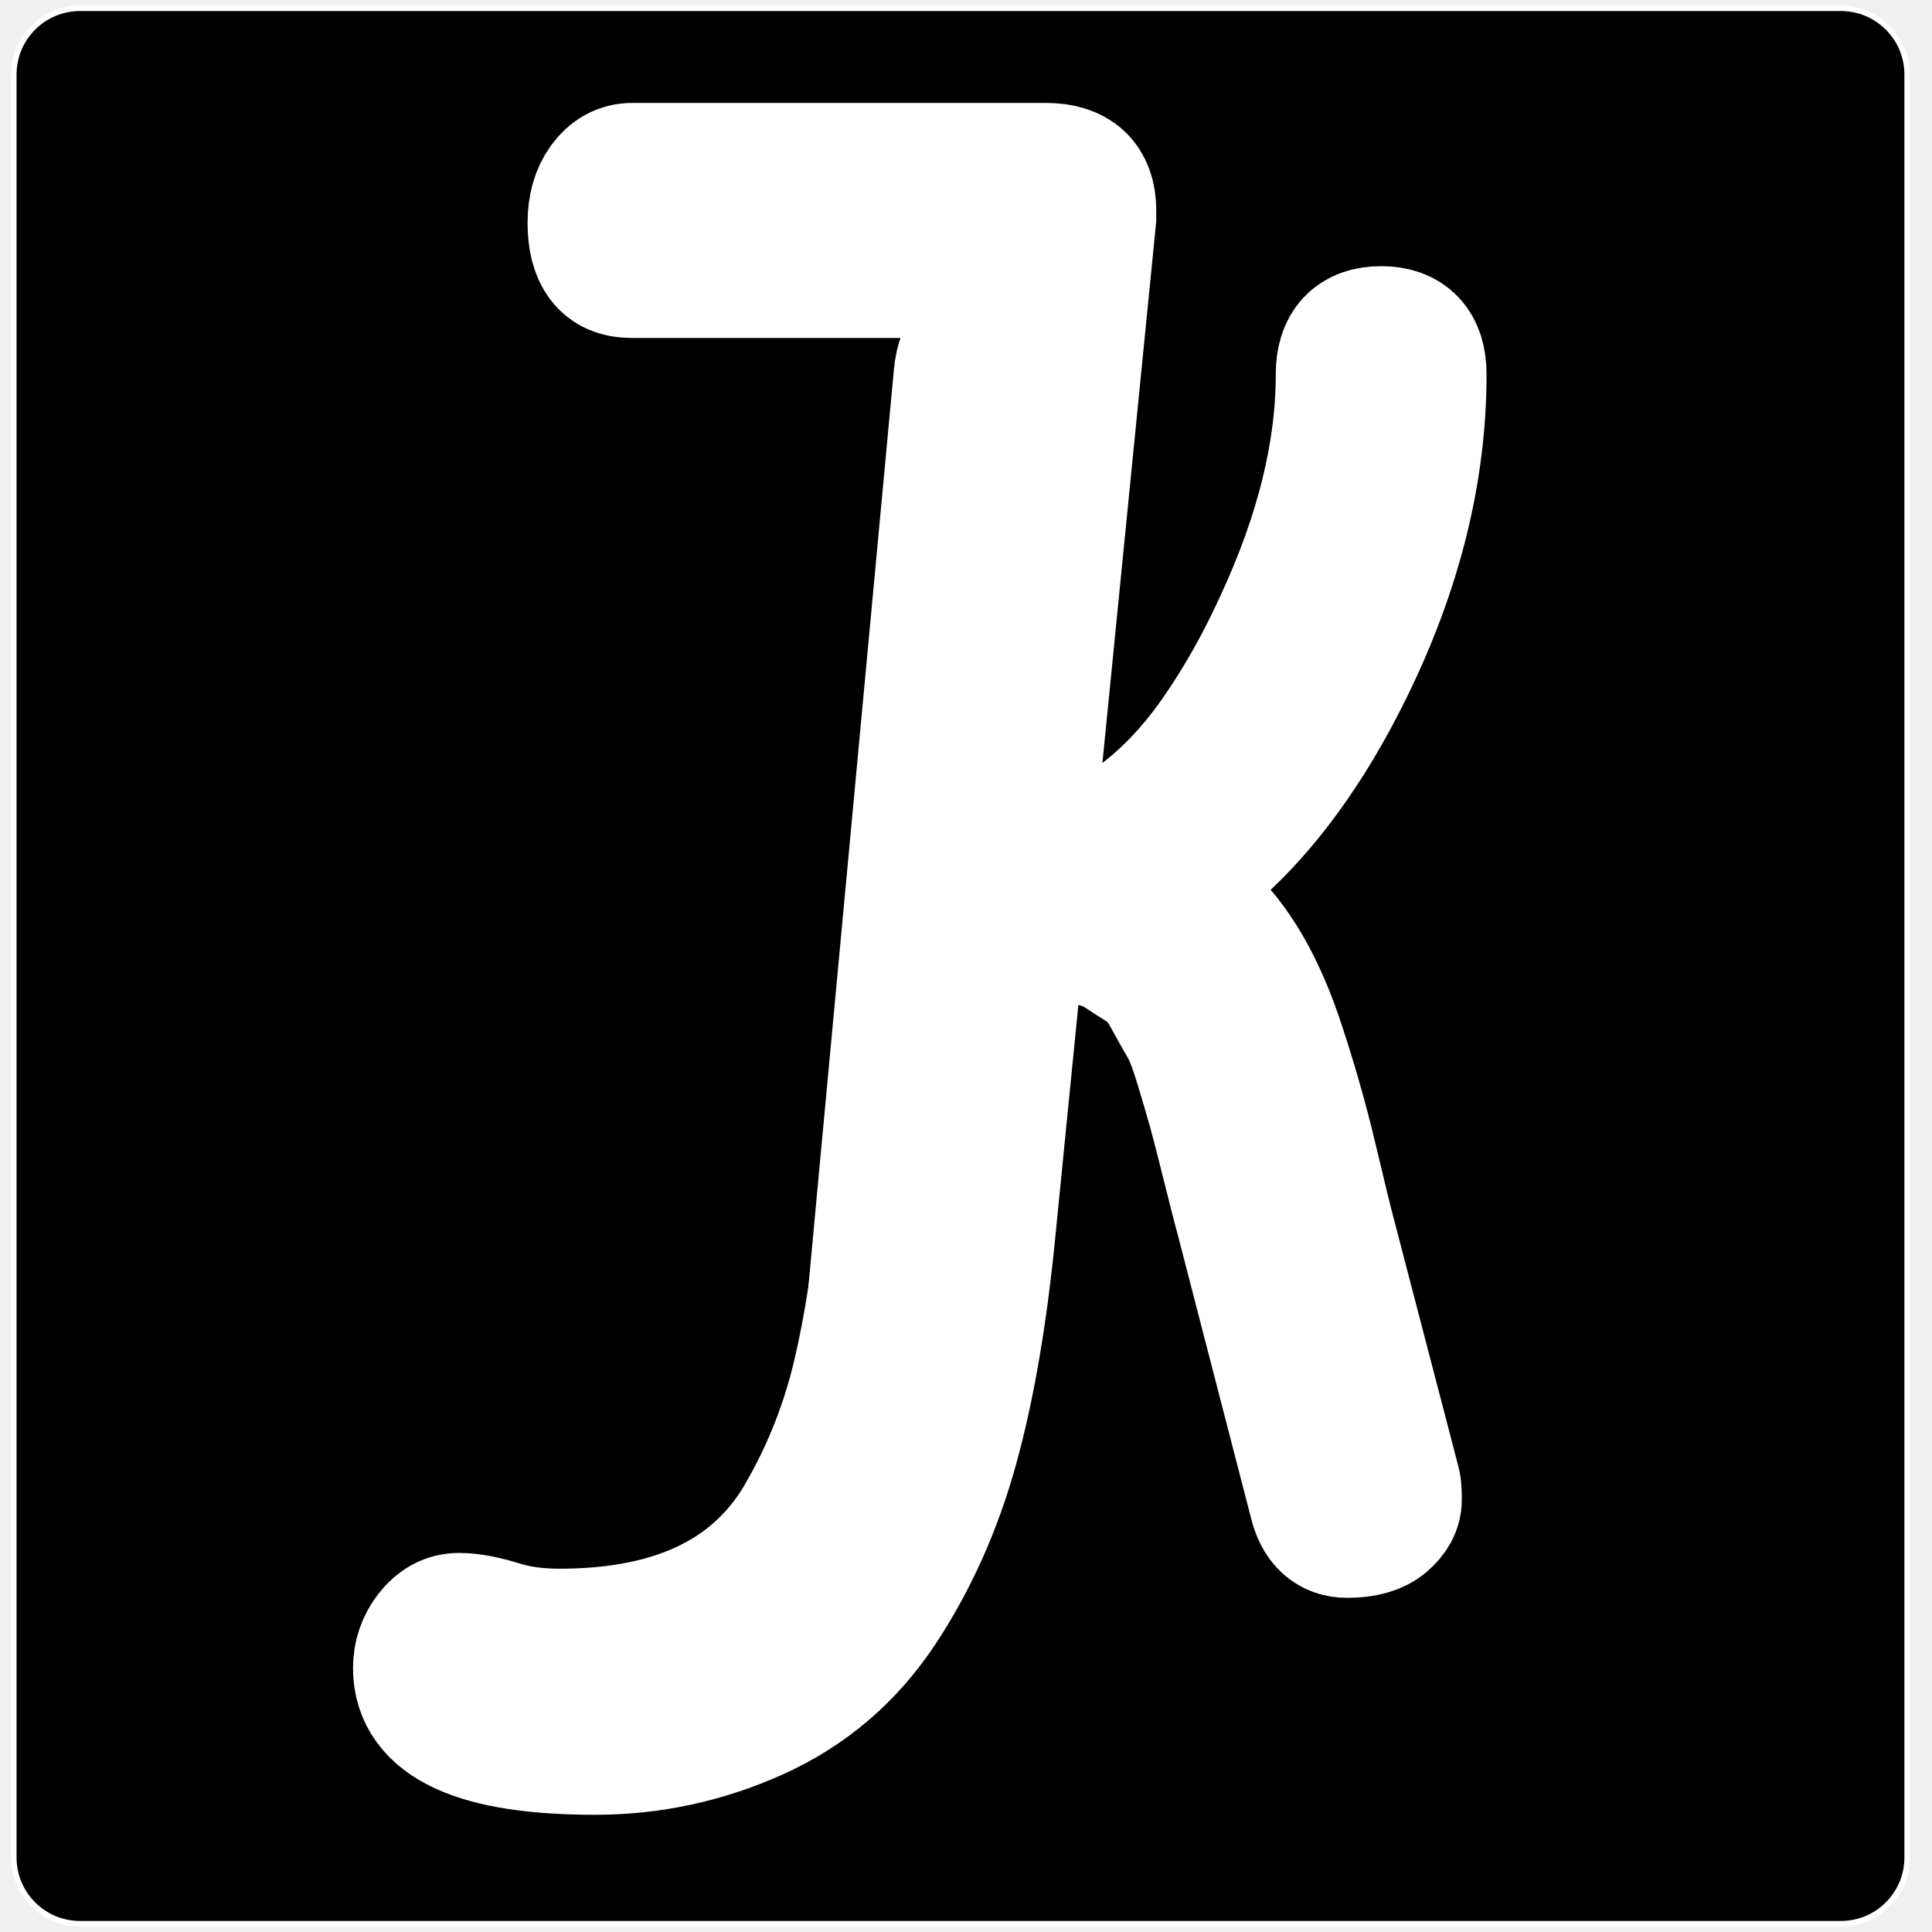
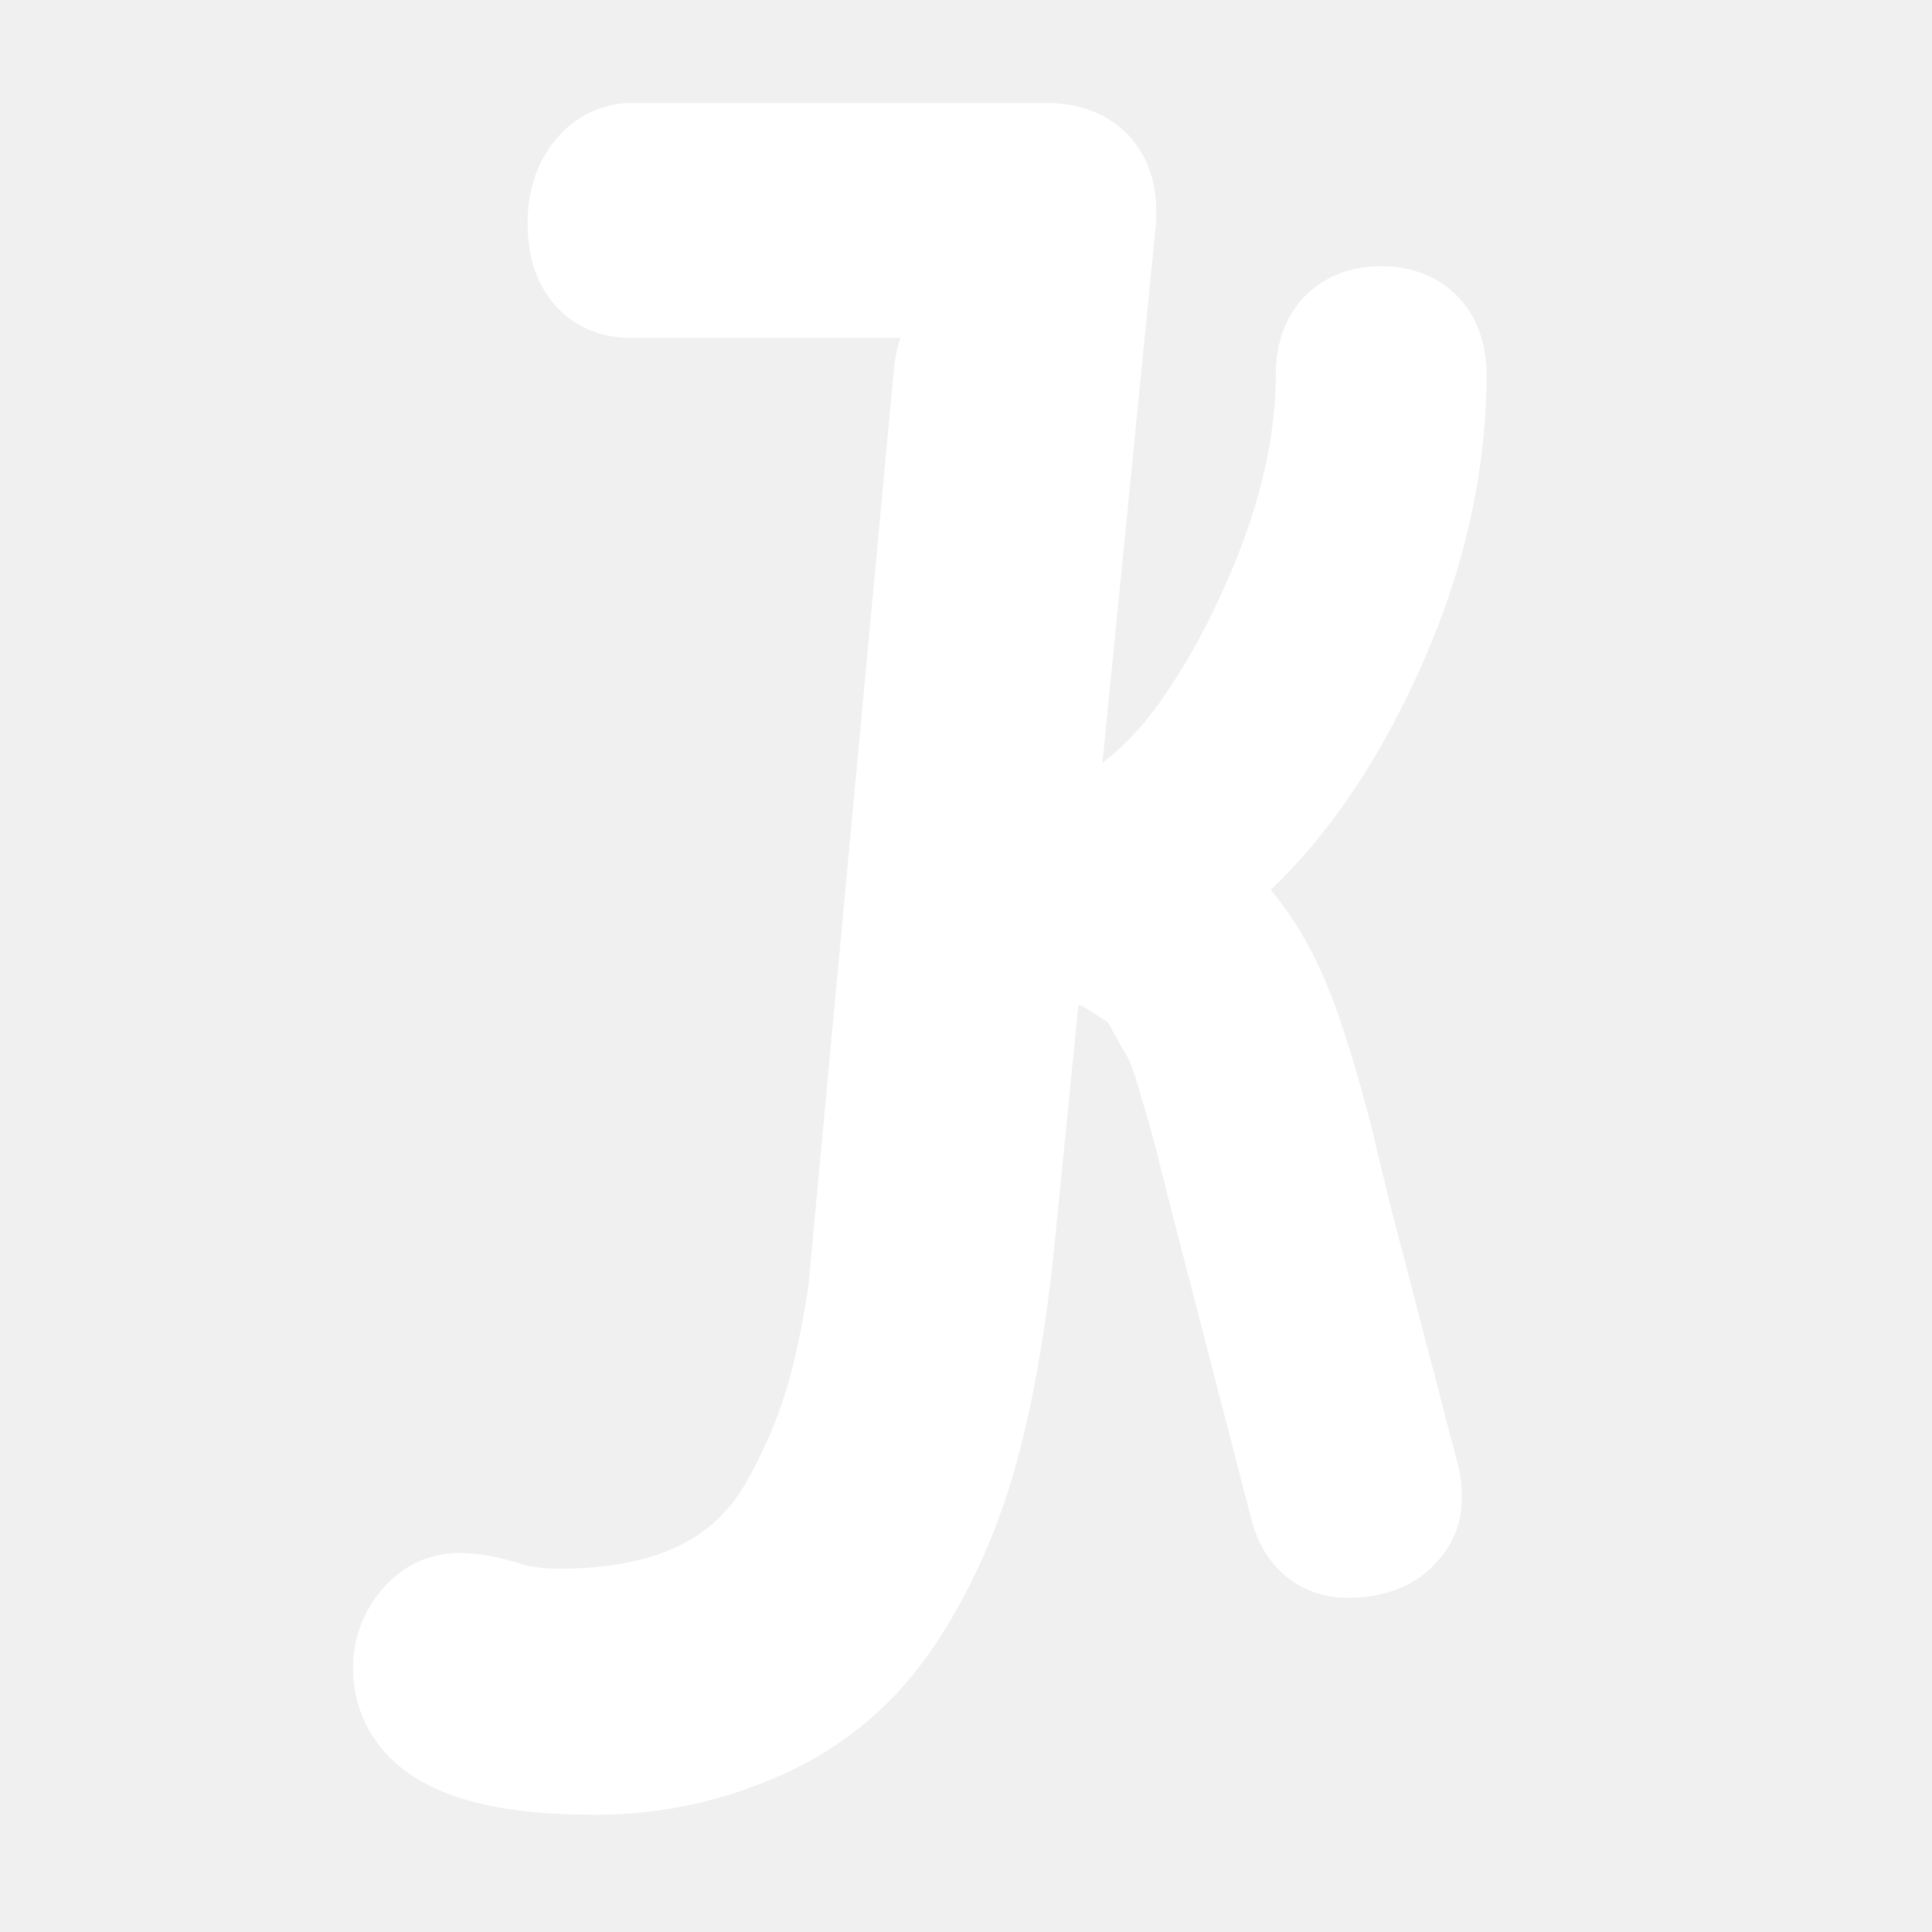
<svg xmlns="http://www.w3.org/2000/svg" version="1.1" id="Layer_1" x="0px" y="0px" width="350px" height="350px" viewBox="0 0 350 350" enable-background="new 0 0 350 350" xml:space="preserve">
-   <rect x="2.5" y="1.5" display="none" stroke="#FFFFFF" stroke-miterlimit="10" width="346" height="347" />
-   <path stroke="#FFFFFF" stroke-miterlimit="10" d="M345.5,336.5c0,6.627-5.373,12-12,12h-319c-6.627,0-12-5.373-12-12v-323  c0-6.627,5.373-12,12-12h319c6.627,0,12,5.373,12,12V336.5z" />
+   <rect fill-opacity="0" x="2.5" y="1.5" display="none" stroke="#000" stroke-miterlimit="10" width="346" height="347" />
  <path fill="#FFFFFF" stroke="#FFFFFF" stroke-width="24" stroke-miterlimit="10" d="M159.491,291.184  c-5.727,8.67-13.24,15.1-22.534,19.295c-9.299,4.188-19.01,6.287-29.134,6.287c-21.246,0-31.871-4.859-31.871-14.578  c0-2.285,0.708-4.336,2.116-6.145c1.412-1.813,3.112-2.715,5.104-2.715s4.525,0.473,7.595,1.428c3.073,0.953,6.599,1.43,10.583,1.43  c21.576,0,36.436-7.432,44.57-22.293c4.314-7.619,7.509-15.766,9.586-24.44c2.074-8.668,3.774-19.579,5.105-32.728l16.683-167.499  h-62.997c-4.482,0-6.723-2.952-6.723-8.86c0-2.858,0.661-5.19,1.992-7.003c1.326-1.81,2.987-2.716,4.979-2.716h74.949  c5.311,0,7.968,2.479,7.968,7.432v1.429l-18.177,182.935c-1.494,15.435-3.735,28.583-6.724,39.445  C169.575,272.748,165.218,282.51,159.491,291.184z" />
  <path fill="#FFFFFF" stroke="#FFFFFF" stroke-width="24" stroke-miterlimit="10" d="M188.44,66.104l-8.21,88.761h8.771  c5.347,0,10.791-1.961,16.328-5.884c5.534-3.924,10.512-9.03,14.929-15.325c4.415-6.291,8.366-13.279,11.85-20.964  c7.339-15.854,11.011-30.811,11.011-44.871c0-5.064,2.362-7.602,7.092-7.602c4.727,0,7.091,2.537,7.091,7.602  c0,17.493-4.386,35.186-13.157,53.085c-8.77,17.899-19.313,30.937-31.63,39.108l-0.187,1.717  c8.086,4.413,14.369,13.16,18.848,26.236c2.487,7.355,4.601,14.712,6.345,22.067c1.741,7.356,2.922,12.18,3.546,14.467l11.57,44.379  c0.122,0.49,0.187,1.434,0.187,2.82c0,1.393-0.718,2.697-2.146,3.924c-1.432,1.227-3.639,1.84-6.625,1.84  c-2.985,0-4.916-1.801-5.784-5.395l-13.063-50.512c-0.624-2.287-1.524-5.801-2.705-10.543c-1.185-4.739-2.024-8.007-2.52-9.807  c-0.499-1.798-1.277-4.453-2.333-7.97c-1.059-3.514-1.991-5.965-2.799-7.355c-0.811-1.388-1.866-3.269-3.173-5.64  c-1.307-2.368-2.677-4.004-4.105-4.904c-1.432-0.896-3.144-2-5.132-3.311c-3.111-1.797-8.024-2.697-14.743-2.697h-8.956  c-0.251,3.107-1.493,16.552-3.733,40.336c-2.239,23.783-4.105,43.768-5.598,59.952c-0.498,5.229-3.018,7.846-7.559,7.846  c-4.542,0-6.811-2.293-6.811-6.867c0-0.49,6.28-67.999,18.848-202.532c0.496-5.229,3.048-7.847,7.651-7.847  C186.137,60.219,188.44,62.181,188.44,66.104z" />
</svg>
